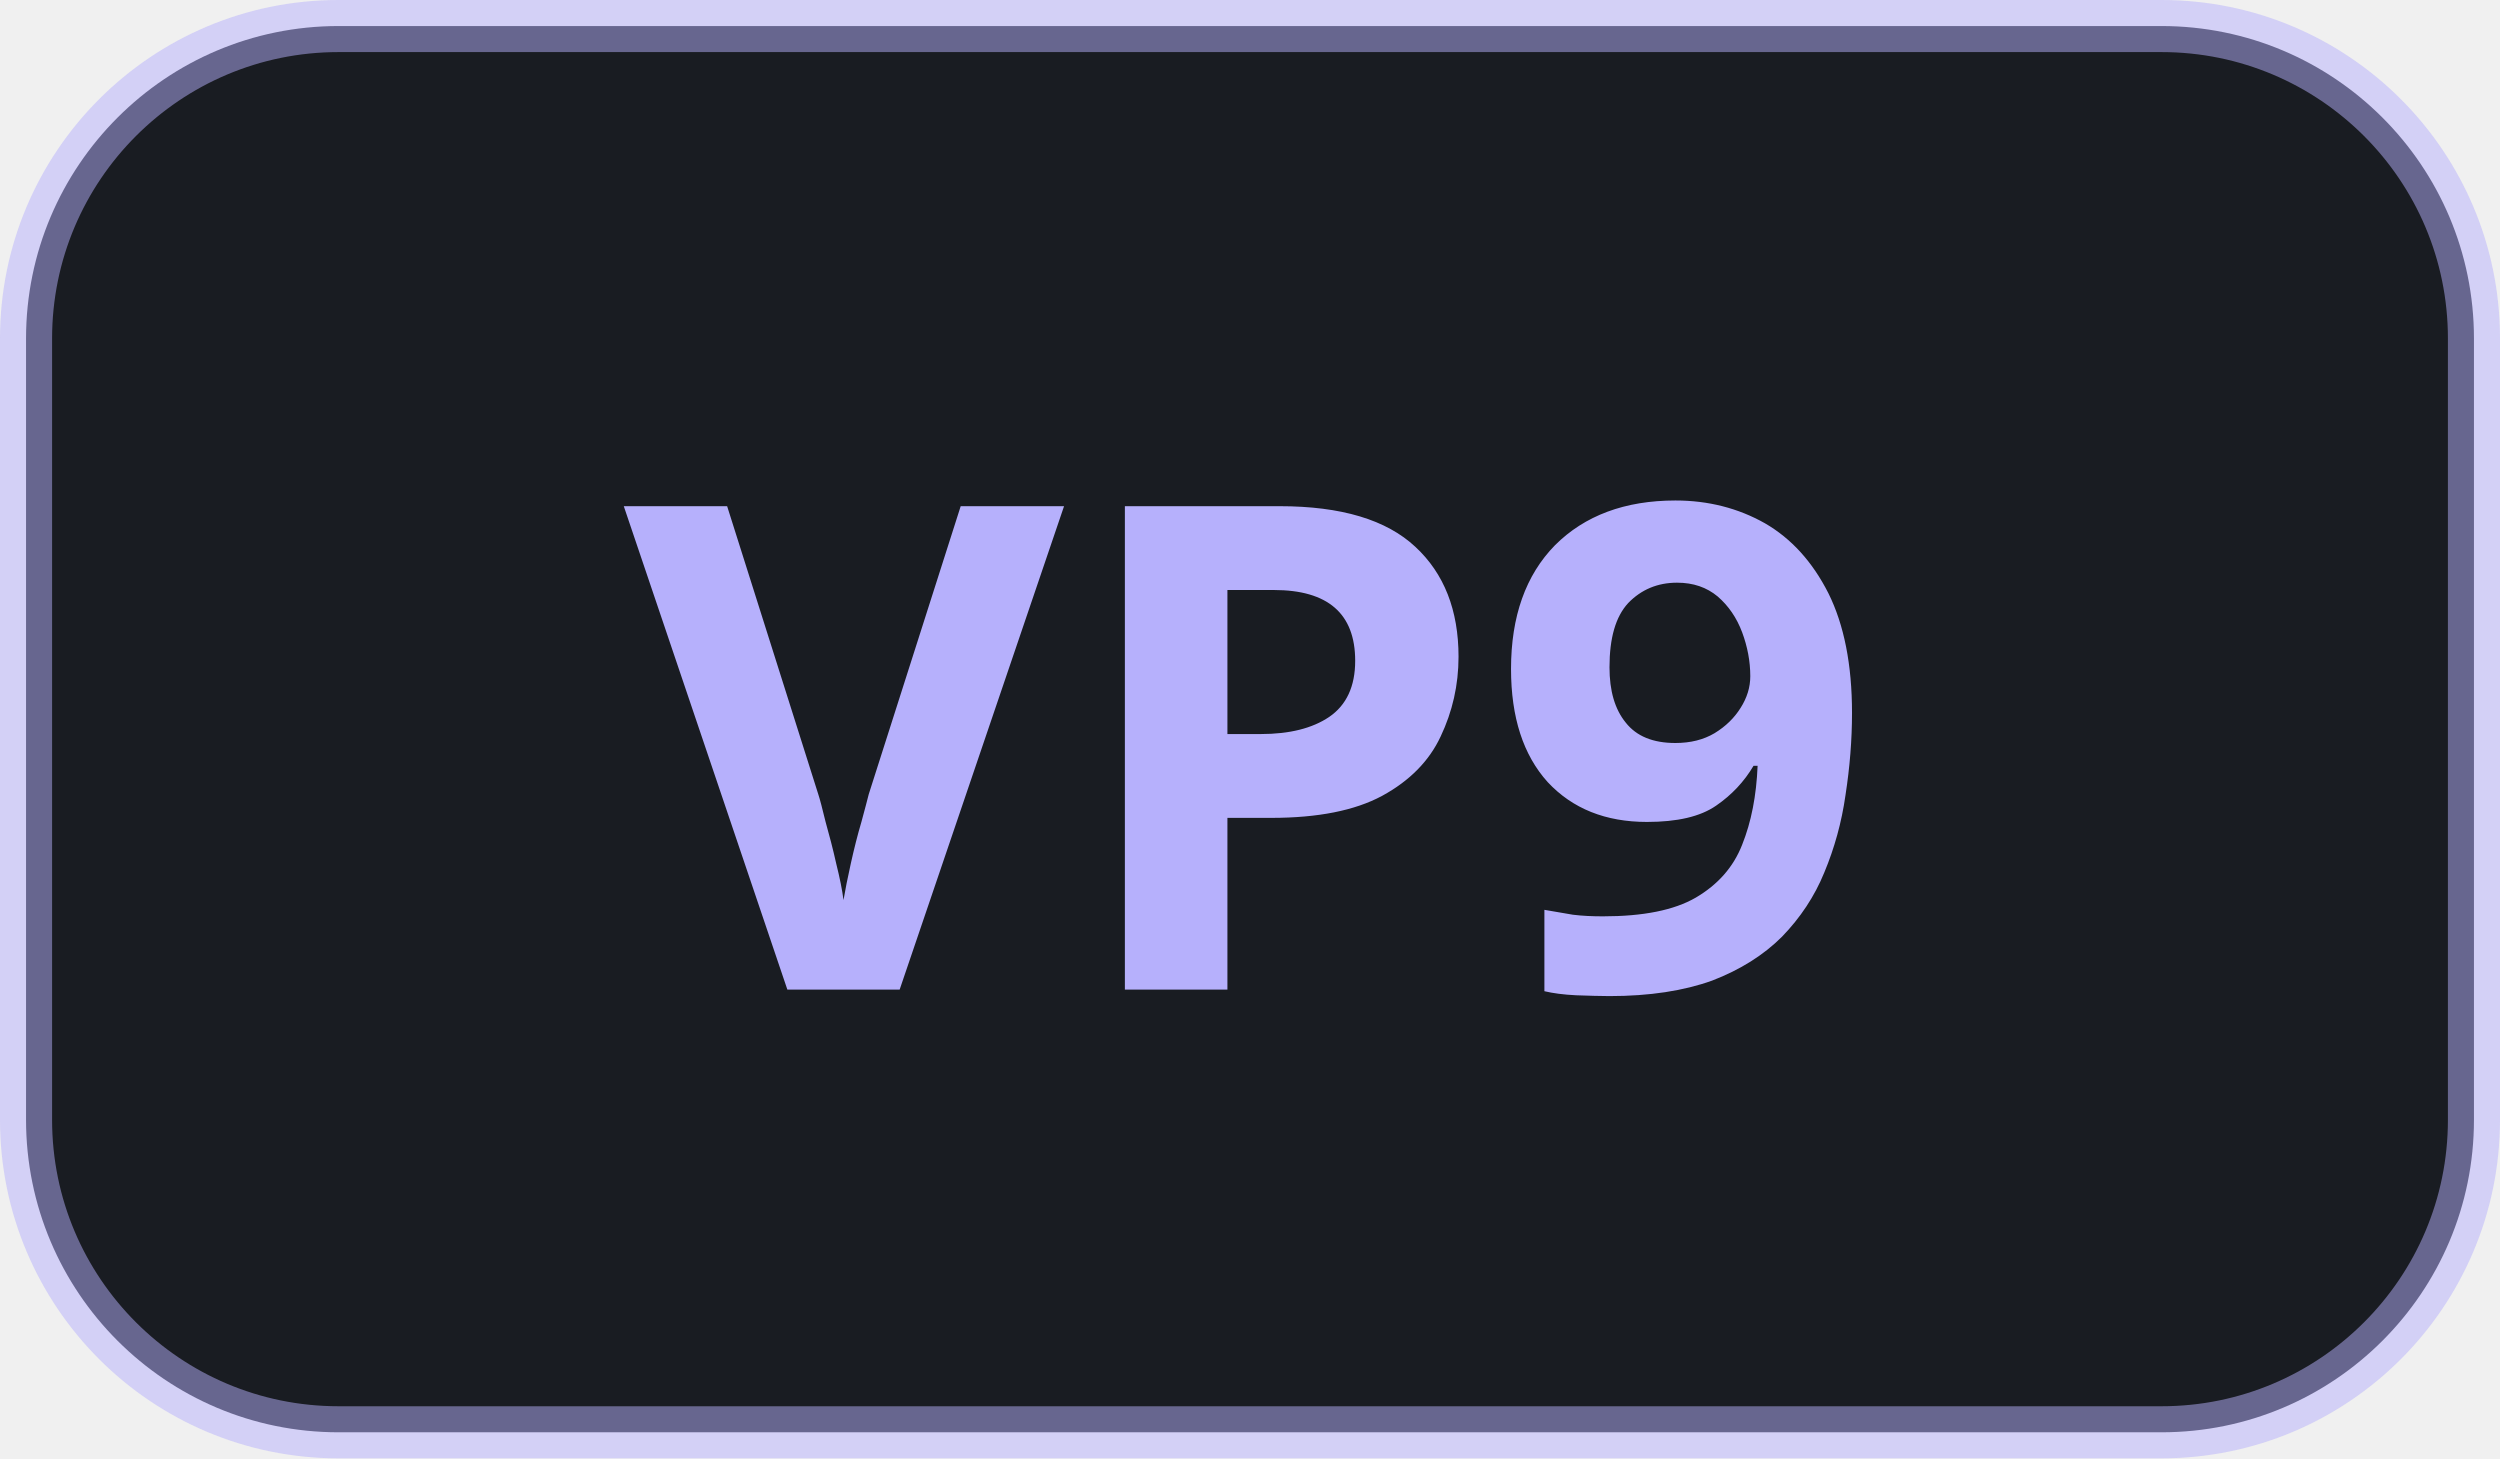
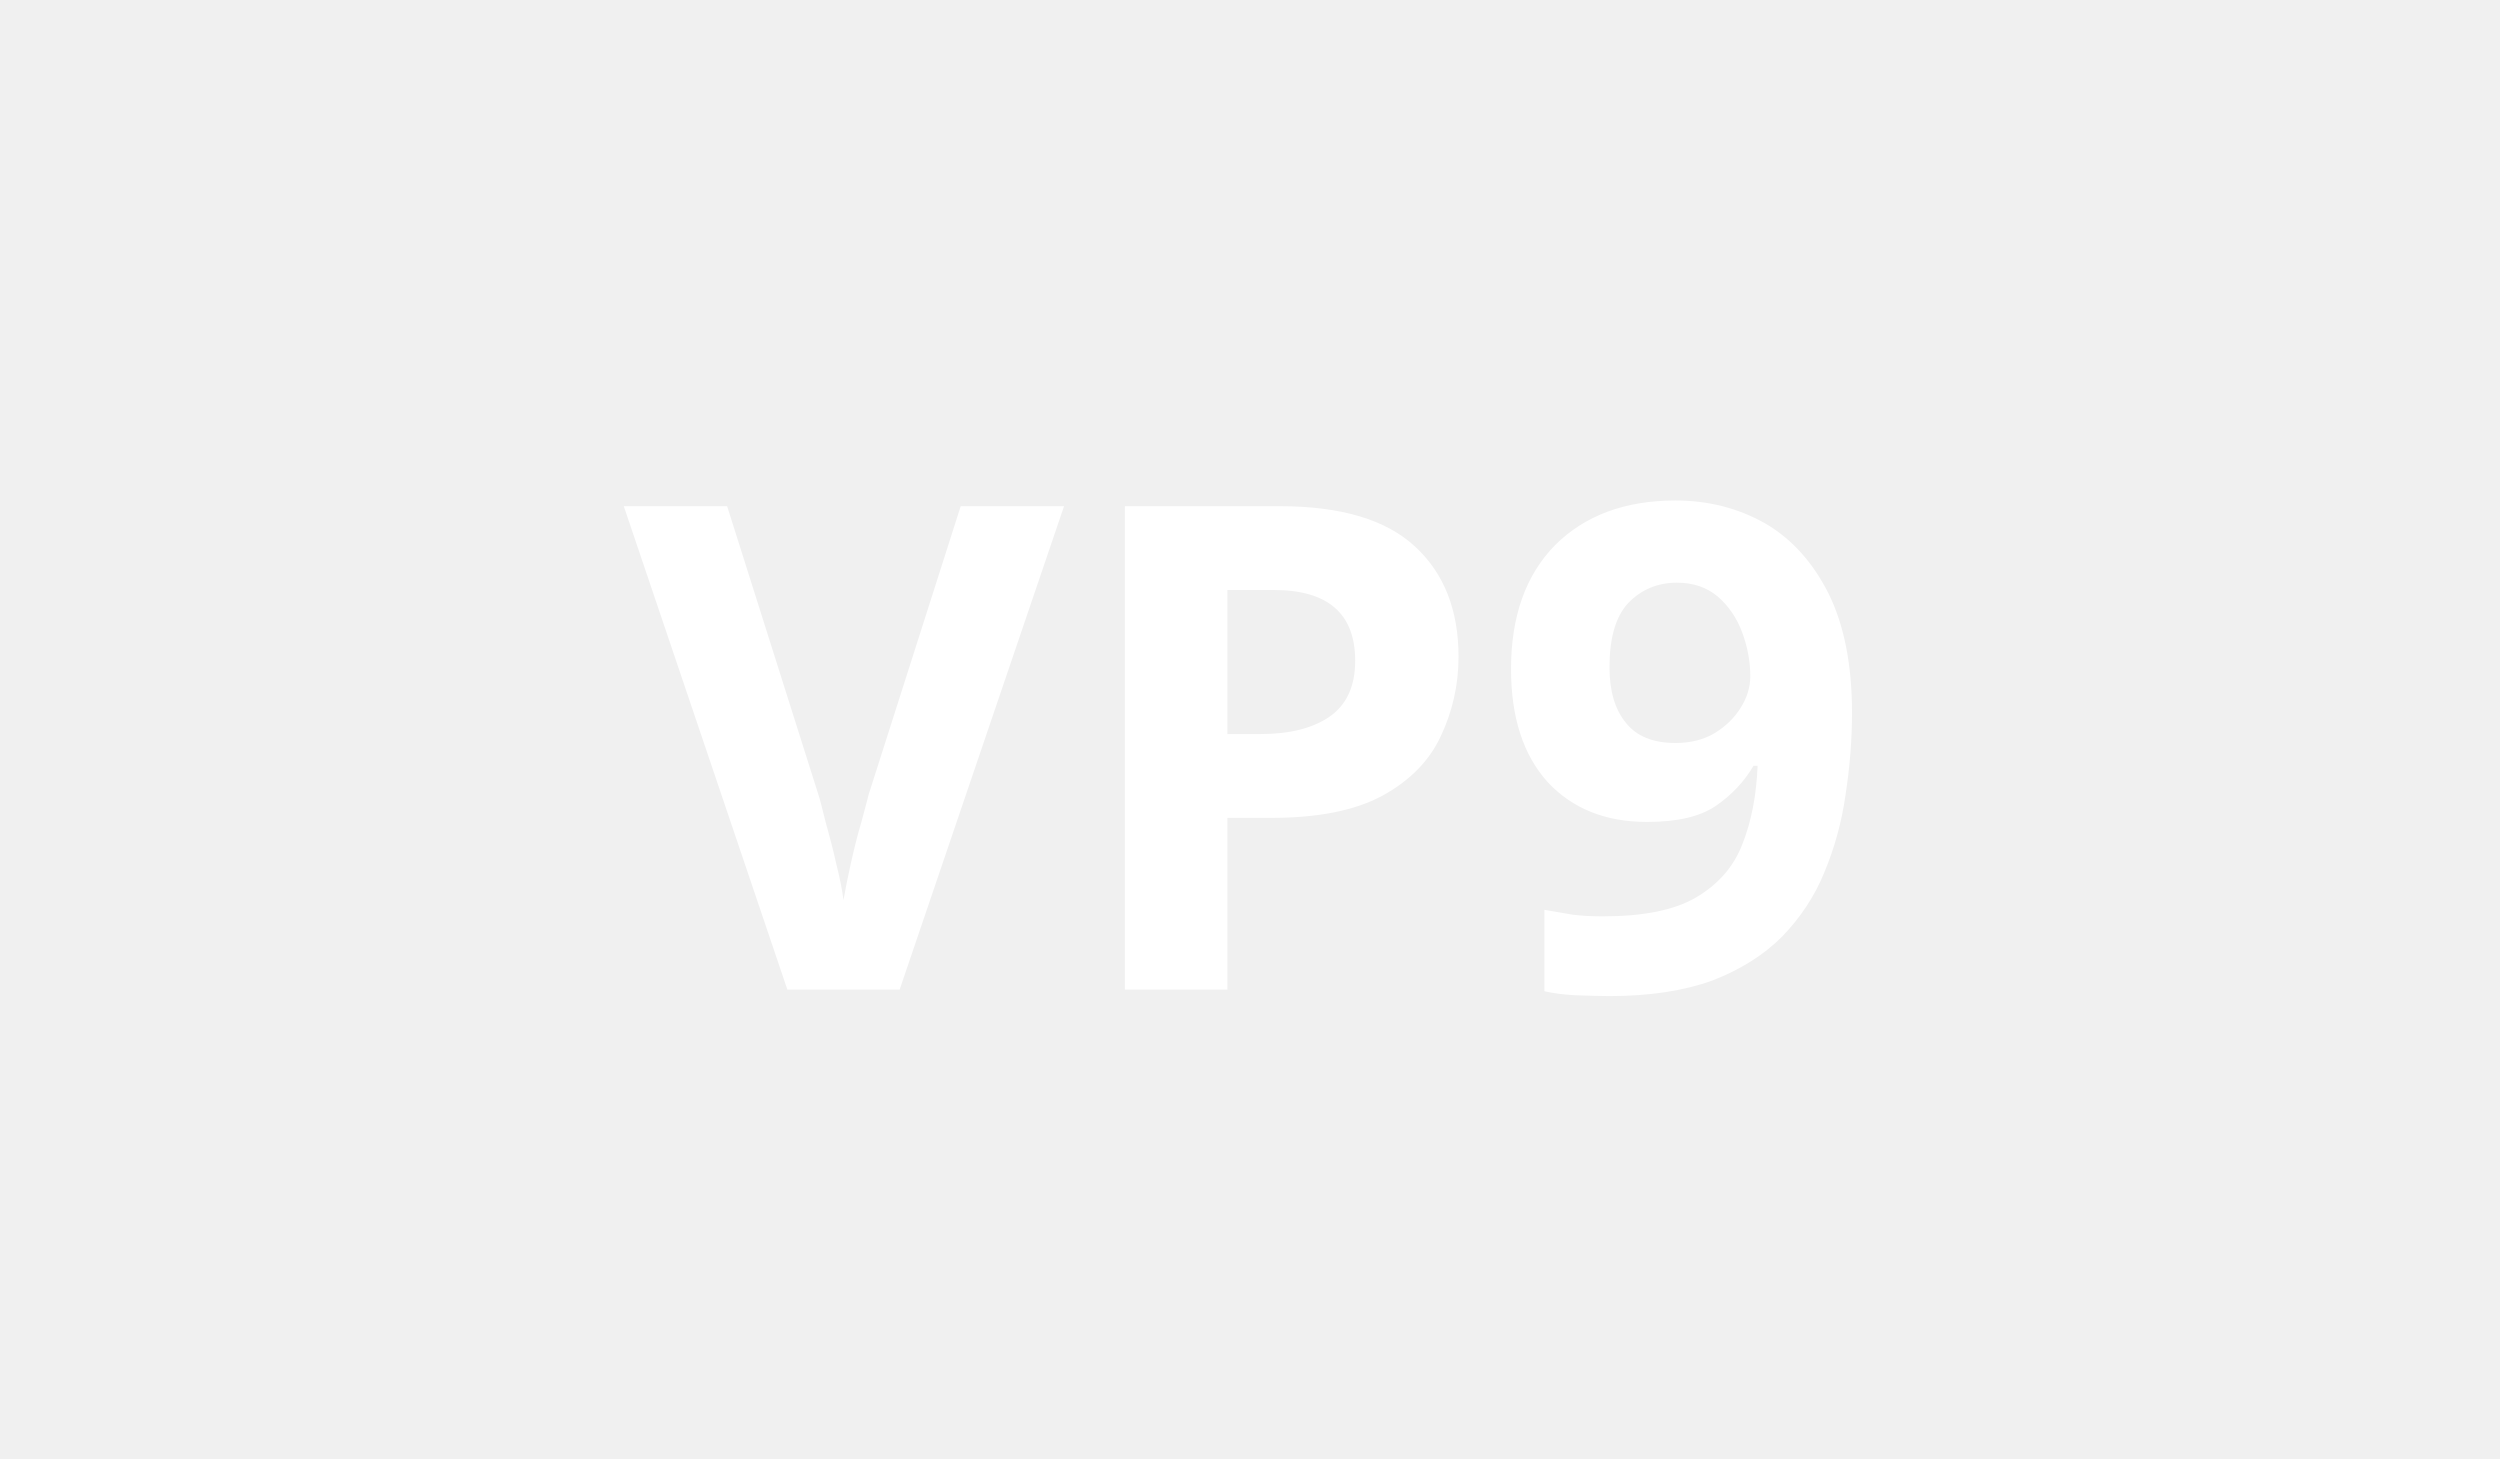
<svg xmlns="http://www.w3.org/2000/svg" width="48" height="28" viewBox="0 0 48 28">
-   <rect x="0.5" y="0.5" width="47" height="27" rx="6" fill="#191C22" stroke="#B6B0FC" stroke-opacity=".5" />
-   <text x="24.0" y="19" text-anchor="middle" font-family="sans-serif" font-size="13" font-weight="700" fill="#B6B0FC">VP9</text>
+   <text x="24" y="19" text-anchor="middle" font-family="sans-serif" font-size="13" font-weight="700" fill="#FFFFFF">VP9</text>
</svg>
